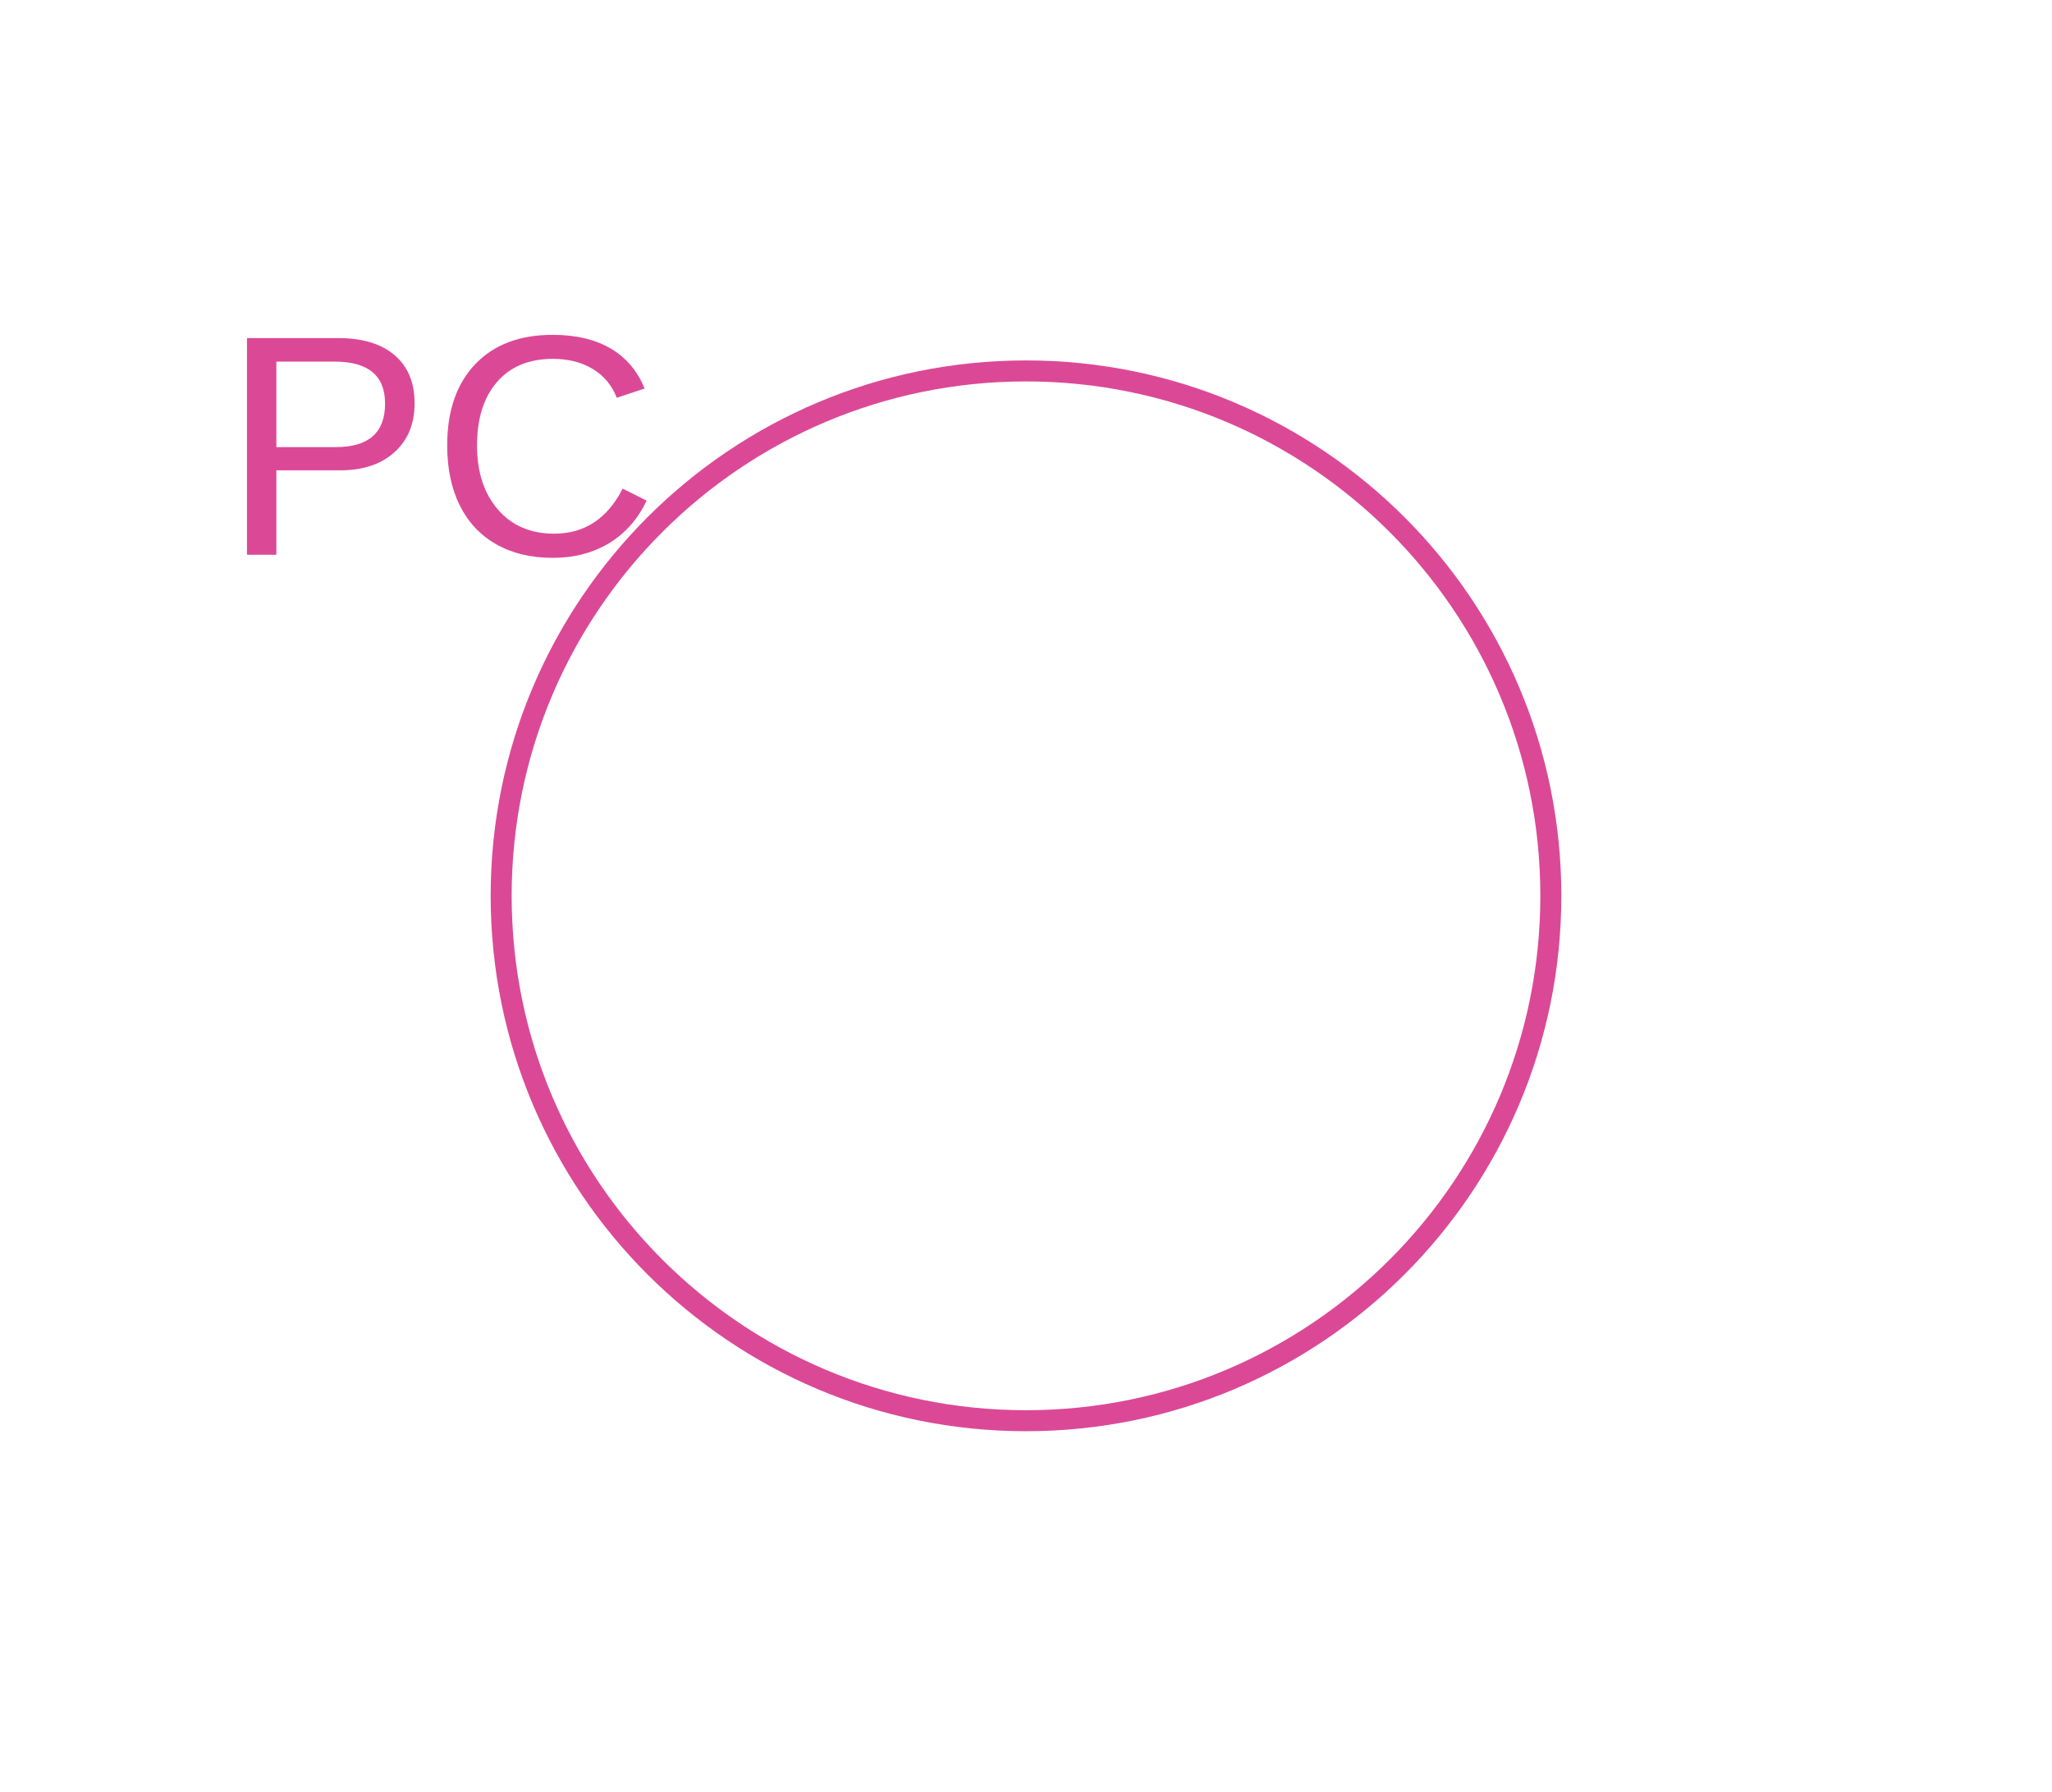
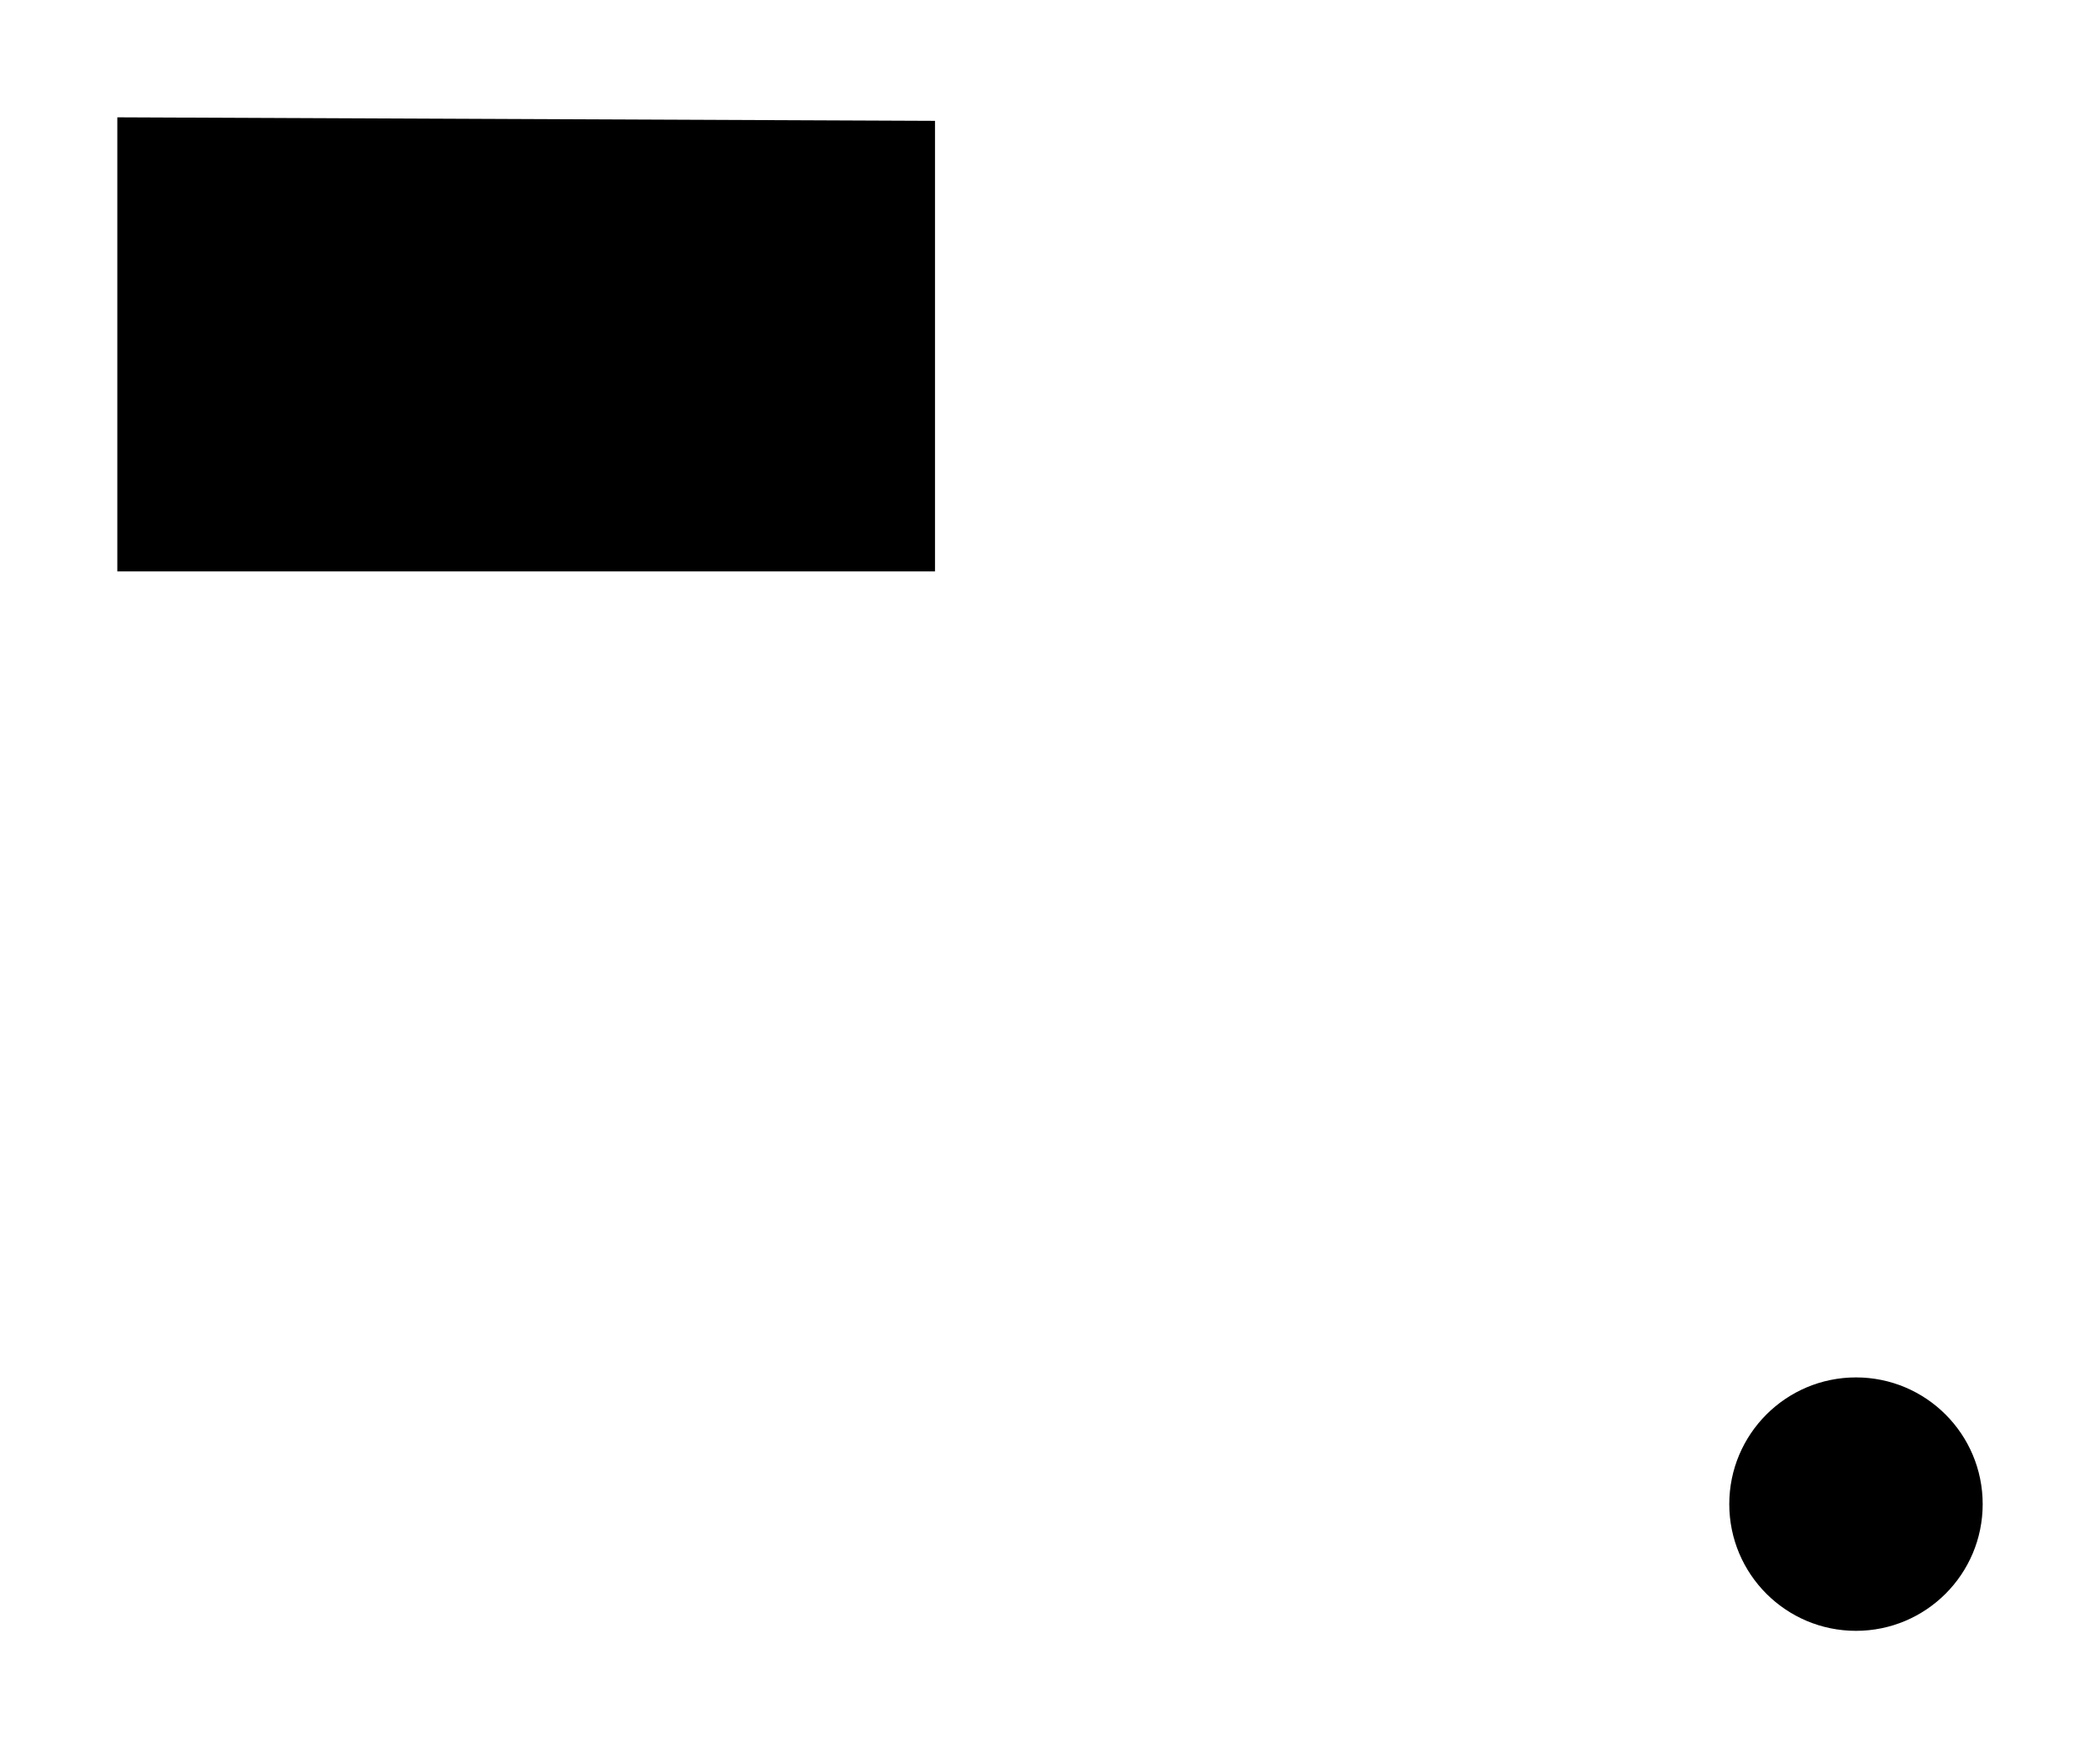
- <svg xmlns="http://www.w3.org/2000/svg" version="1.2" baseProfile="tiny" xml:space="preserve" style="shape-rendering:geometricPrecision; fill-rule:evenodd;" width="14.57mm" height="12.72mm" viewBox="0 0 1024 1024">
-   <circle cx="512.0" cy="512.0" r="300" fill="none" stroke="#DB4996" stroke-width="12" />
-   <text x="302" y="266.0" font-family="Arial" font-size="180" font-weight="normal" fill="#DB4996" text-anchor="end" dominant-baseline="middle">PC</text>
+ <svg xmlns="http://www.w3.org/2000/svg" version="1.2" baseProfile="tiny" xml:space="preserve" style="shape-rendering:geometricPrecision; fill-rule:evenodd;" width="17.9mm" height="14.9mm" viewBox="-15.83 -12.81 17.9 14.9">
+   <rect class="symbolBox layout" fill="none" x="-15.83" y="2.09" height="14.9" width="17.9" />
+   <rect class="svgBox layout" fill="none" x="-15.83" y="-12.81" height="14.9" width="17.9" />
+   <path d=" M -14.83,-7.94 L -7.86,-7.94 L -7.86,-11.78 L -14.83,-11.81 L -14.83,-7.94" class="sl f0 sCHMGD" style="stroke-width:0.64;" />
+   <circle cx="-0.01" cy="0.01" r="1.08" class="sl f0 sCHMGD" style="stroke-width:0.64" />
+   <path d=" M -9.64,-10.67 L -9.85,-10.88 L -10.16,-11.05 L -10.52,-11.05 L -10.89,-10.88 L -11.05,-10.67 L -11.2,-10.24 L -11.2,-9.84 L -11.05,-9.41 L -10.89,-9.2 L -10.52,-8.93 L -10.16,-8.93 L -9.85,-9.2 L -9.64,-9.41" class="sl f0 sISDNG" style="stroke-width:0.64;" />
+   <path d=" M -0.95,-0.62 L -7.89,-7.95" class="sl f0 sCHMGD" style="stroke-width:0.64;" />
+   <path d=" M -13.31,-11.06 L -12.67,-11.06 L -12.17,-10.76 L -12,-10.26 L -12.08,-10.01 L -12.18,-9.82 L -12.6,-9.52 L -12.85,-9.45 L -13.33,-9.49" class="sl f0 sISDNG" style="stroke-width:0.64;" />
+   <path d=" M -13.3,-11.1 L -13.3,-8.3" class="sl f0 sISDNG" style="stroke-width:0.64;" />
</svg>
